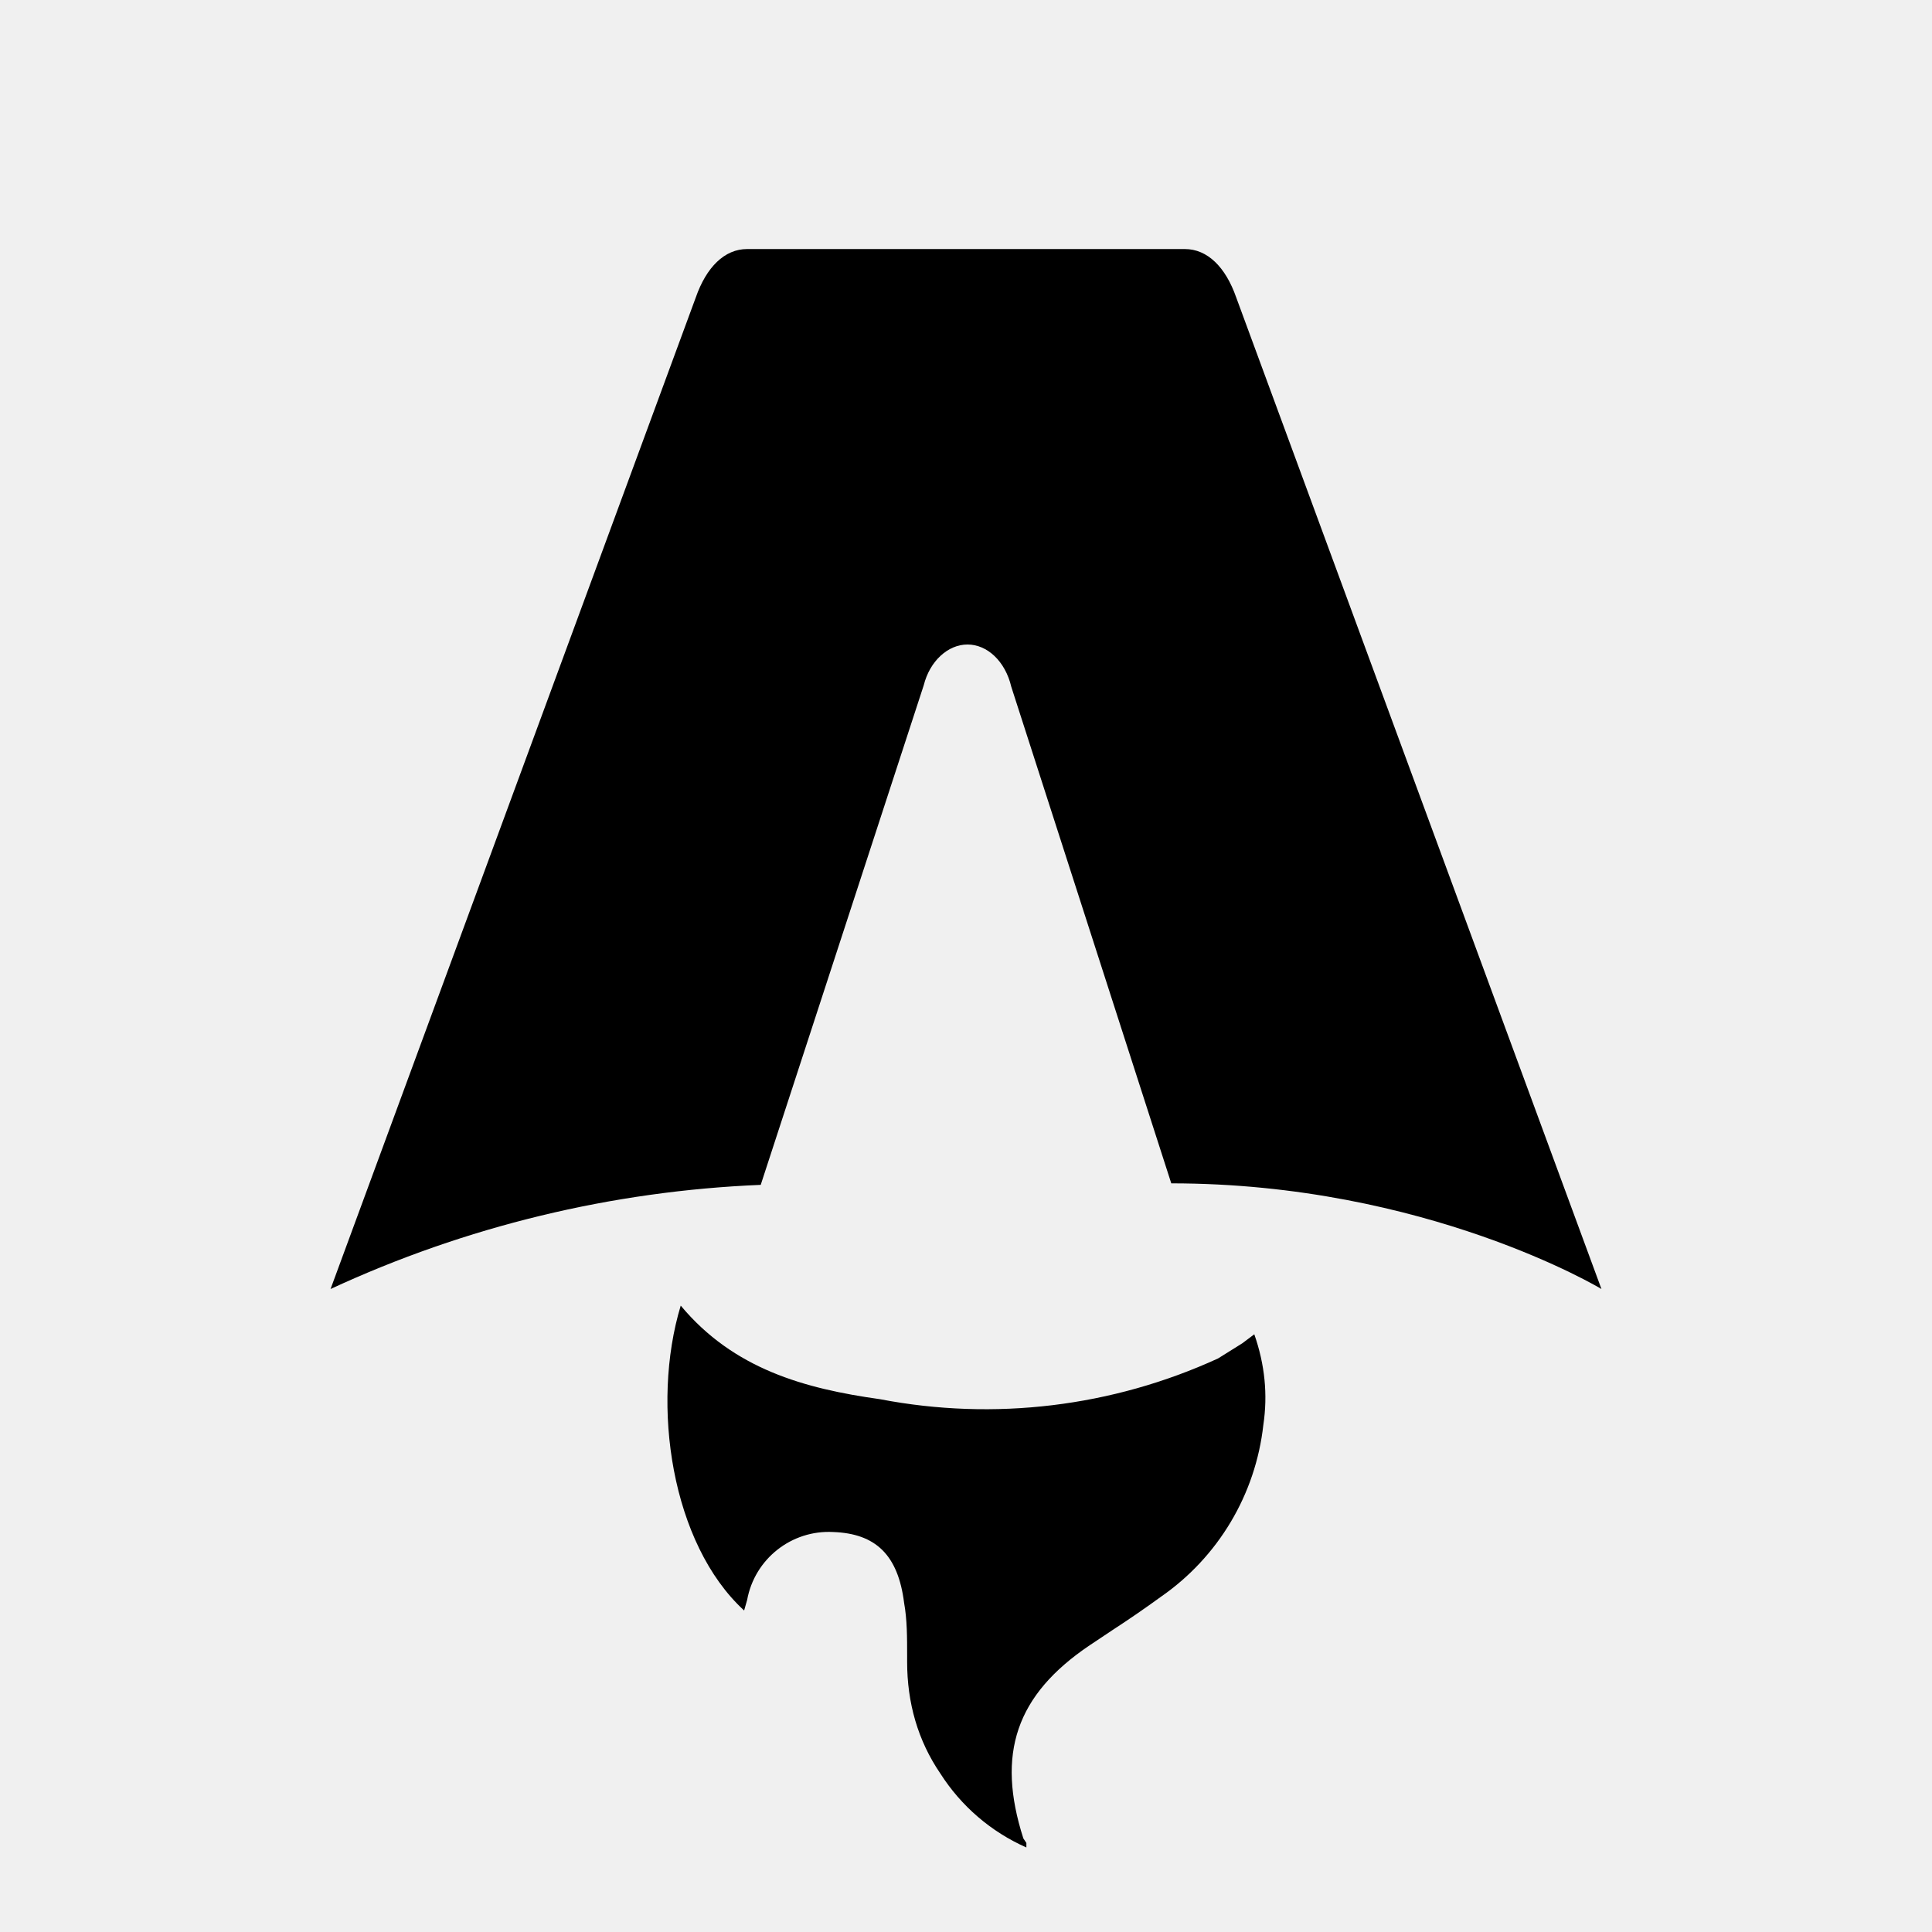
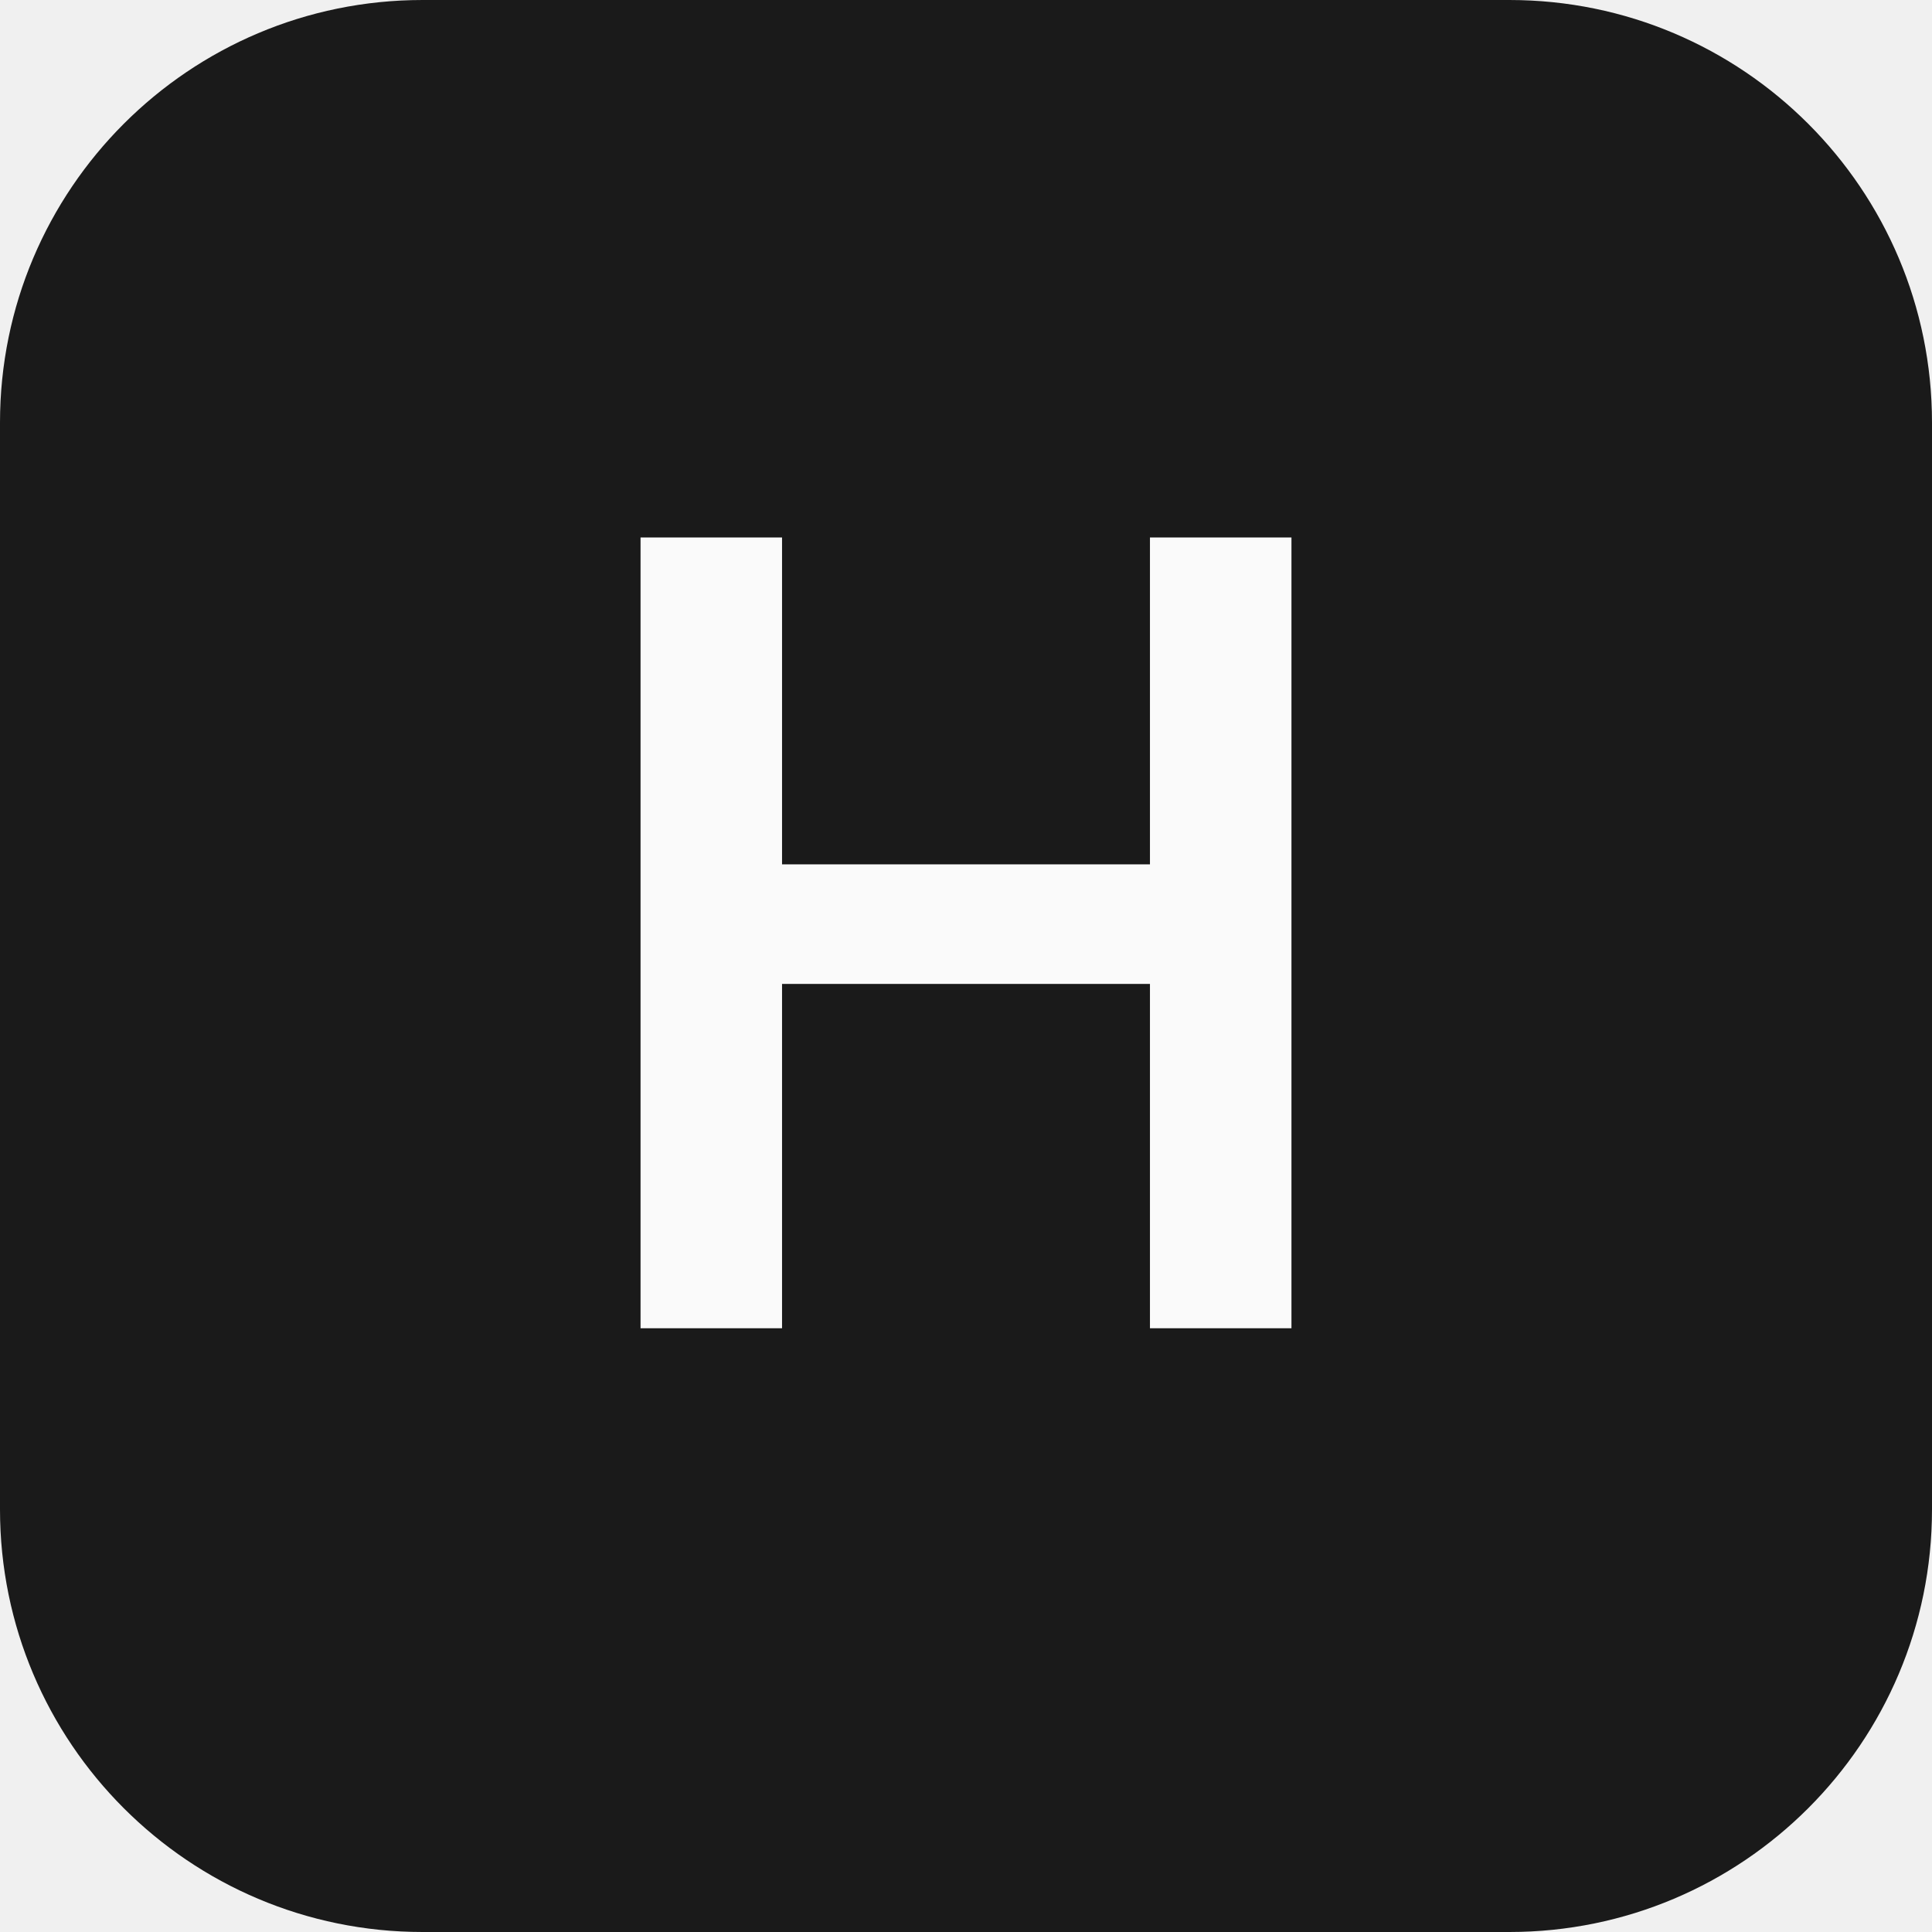
- <svg xmlns="http://www.w3.org/2000/svg" fill="none" viewBox="0 0 128 128">
-   <path d="M50.4 78.5a75.1 75.1 0 0 0-28.5 6.9l24.2-65.7c.7-2 1.9-3.2 3.4-3.2h29c1.5 0 2.7 1.2 3.4 3.2l24.2 65.7s-11.6-7-28.5-7L67 45.5c-.4-1.7-1.6-2.8-2.9-2.8-1.3 0-2.5 1.1-2.9 2.7L50.4 78.5Zm-1.1 28.2Zm-4.2-20.2c-2 6.6-.6 15.8 4.2 20.2a17.5 17.5 0 0 1 .2-.7 5.5 5.5 0 0 1 5.7-4.5c2.8.1 4.3 1.5 4.7 4.7.2 1.1.2 2.3.2 3.5v.4c0 2.7.7 5.2 2.2 7.4a13 13 0 0 0 5.7 4.9v-.3l-.2-.3c-1.8-5.6-.5-9.5 4.4-12.8l1.5-1a73 73 0 0 0 3.2-2.2 16 16 0 0 0 6.8-11.4c.3-2 .1-4-.6-6l-.8.6-1.6 1a37 37 0 0 1-22.4 2.7c-5-.7-9.7-2-13.2-6.2Z" />
-   <style>
-         path { fill: #000; }
-         @media (prefers-color-scheme: dark) {
-             path { fill: #FFF; }
-         }
-     </style>
+ <svg xmlns="http://www.w3.org/2000/svg" viewBox="0 0 128 128">
+   <rect width="128" height="128" rx="28" fill="#1a1a1a" />
+   <text x="64" y="88" text-anchor="middle" font-family="-apple-system, Inter, Helvetica, Arial, sans-serif" font-size="72" font-weight="600" fill="#fafafa">H</text>
</svg>
